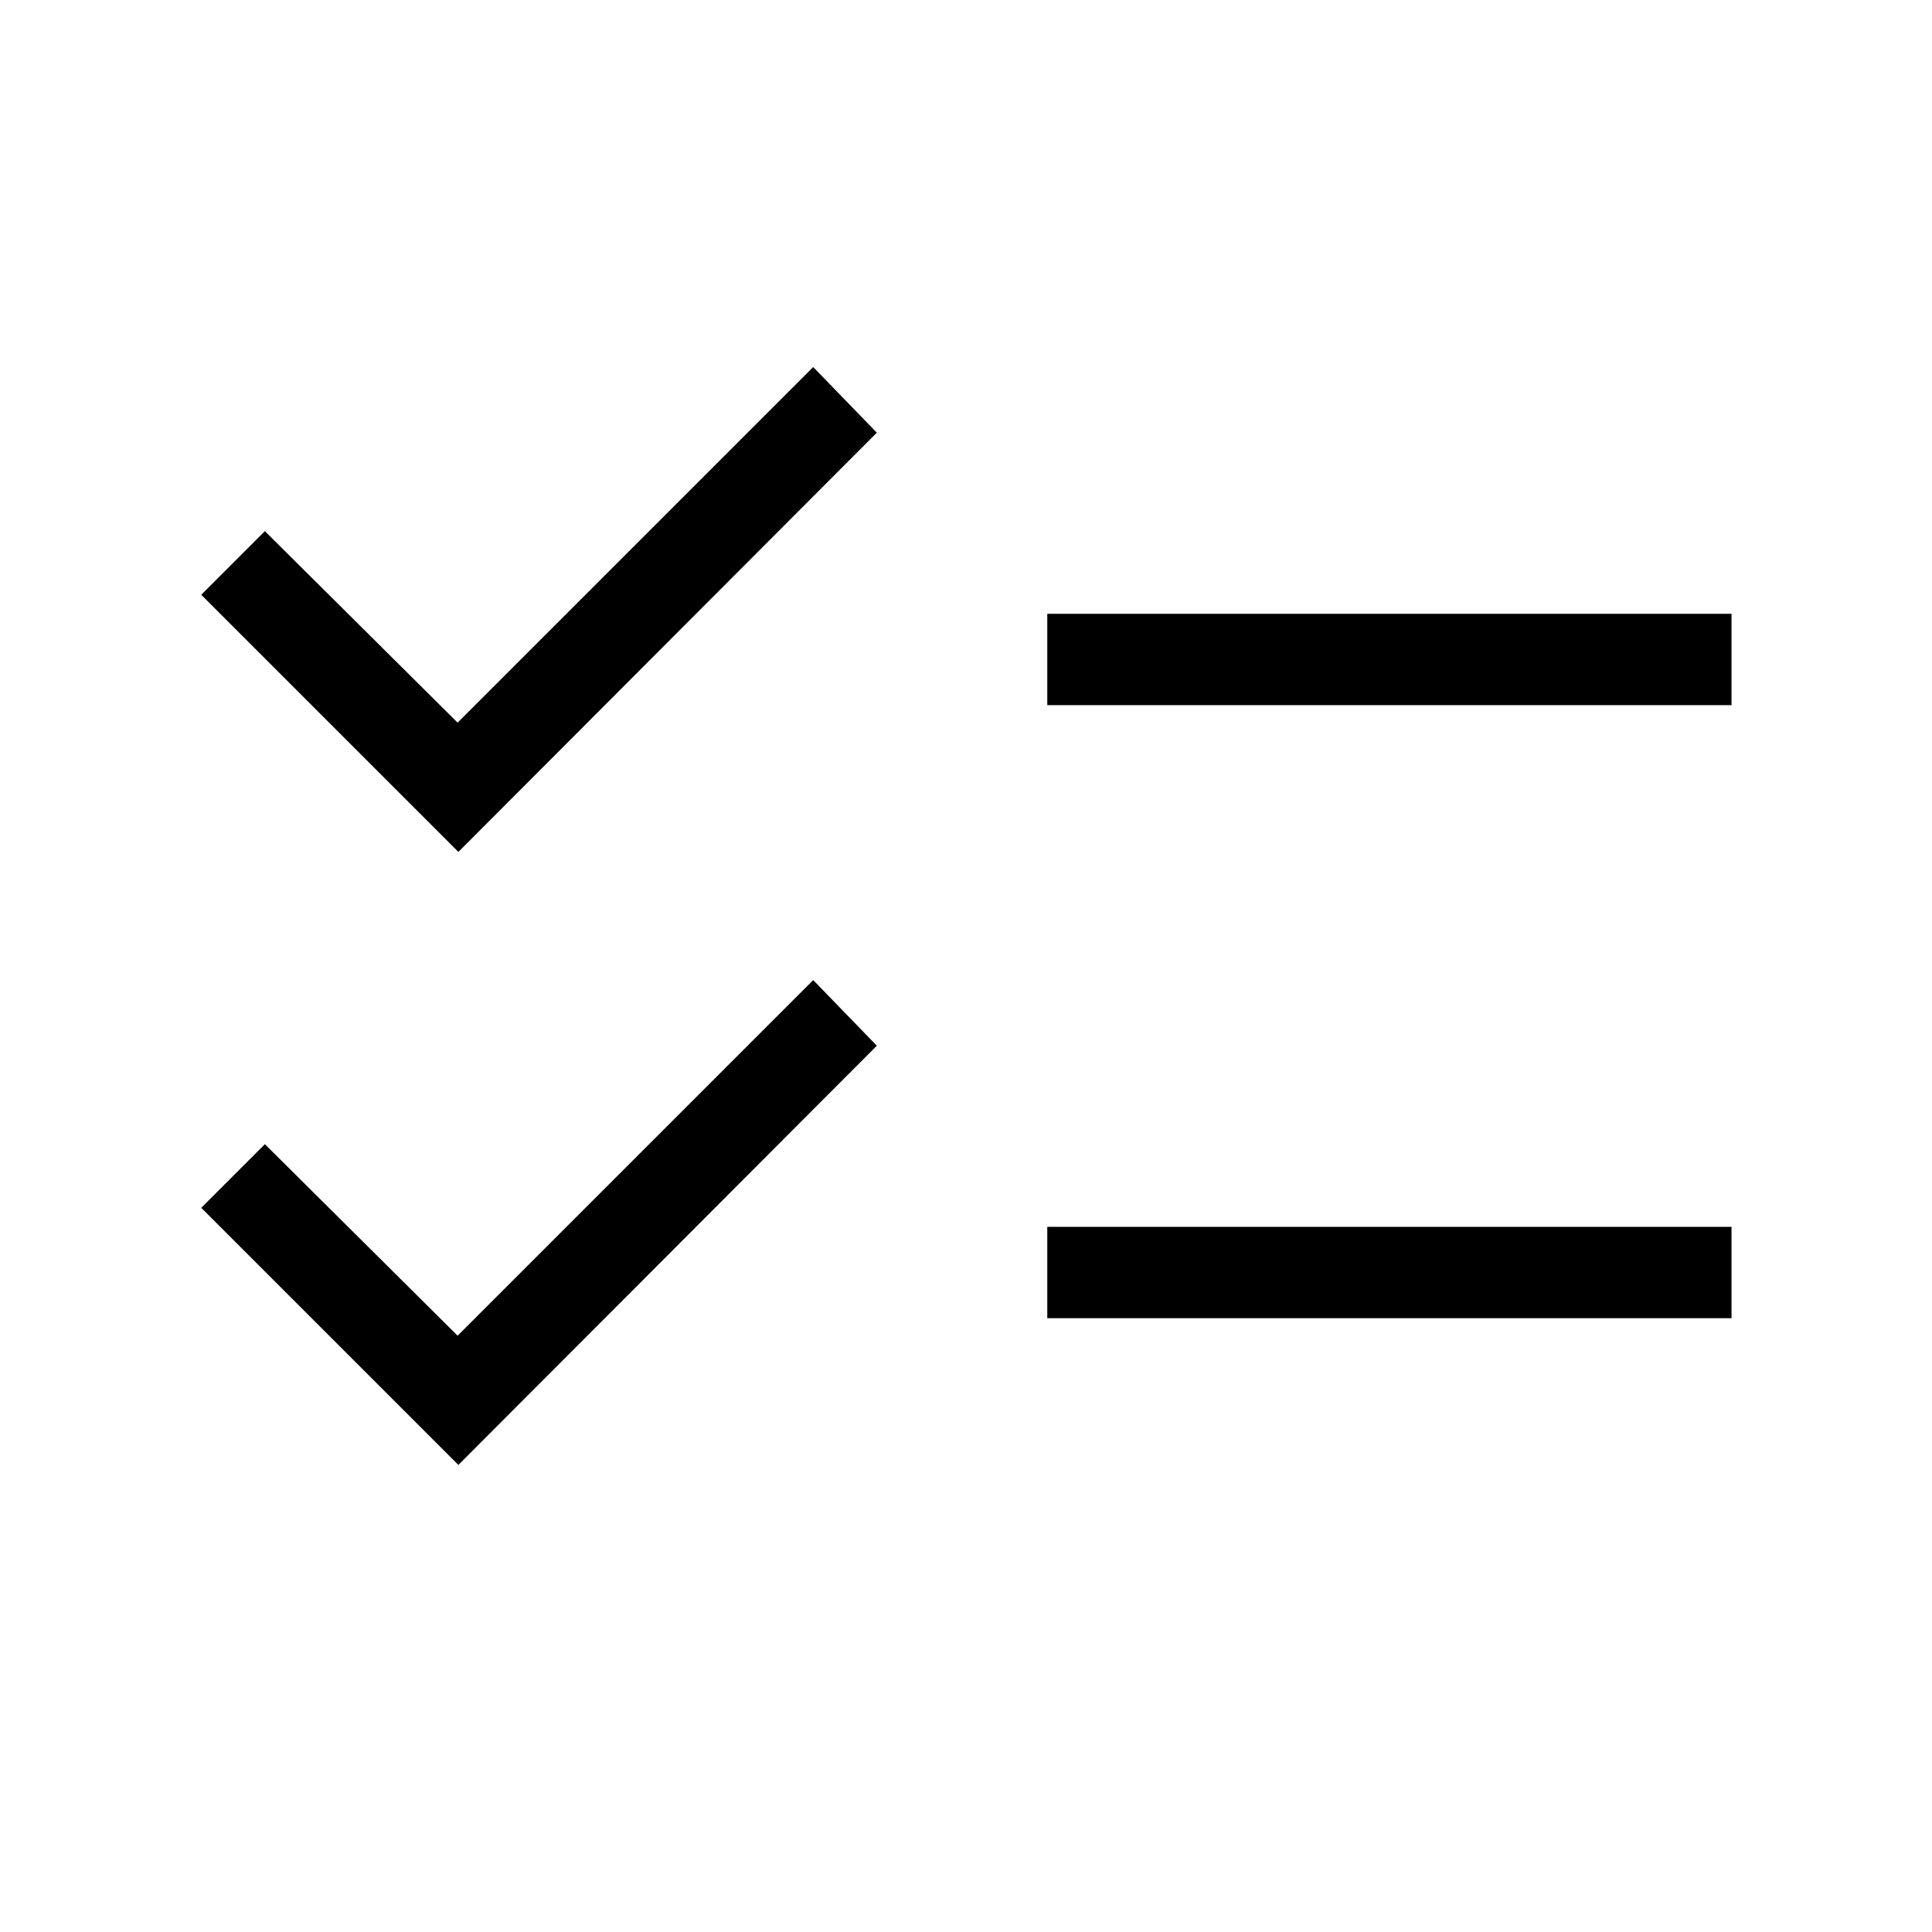
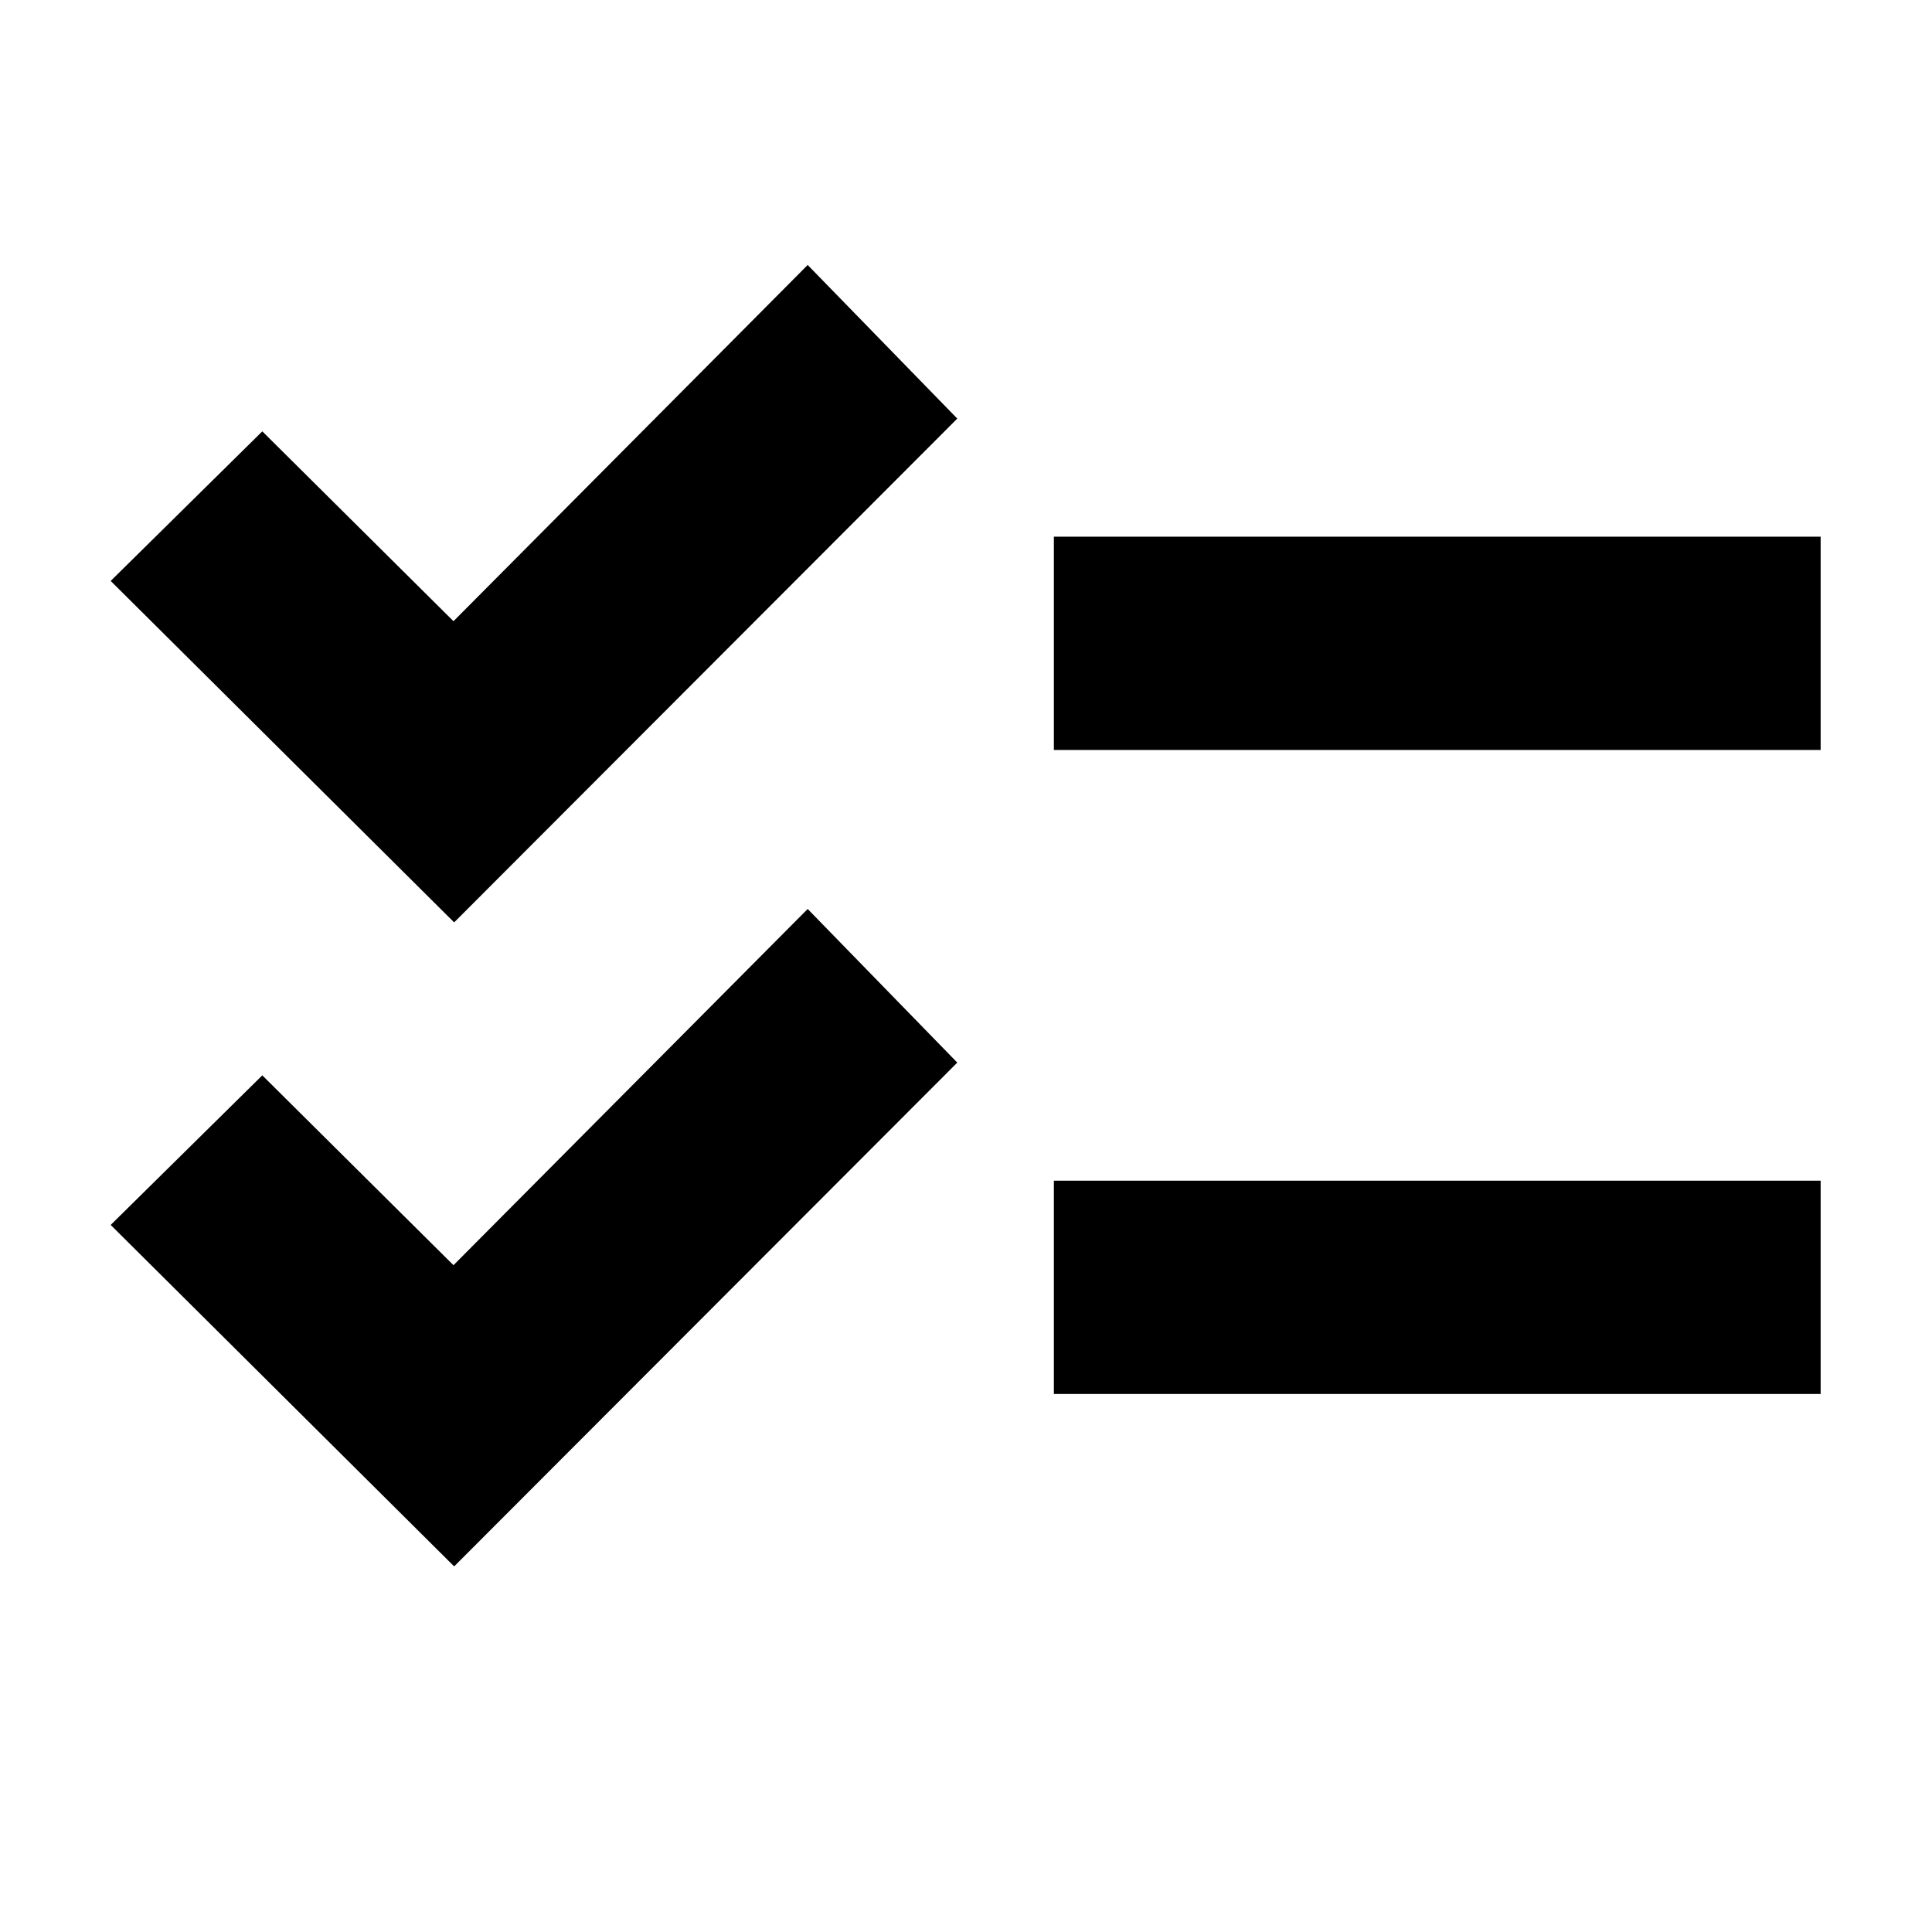
- <svg xmlns="http://www.w3.org/2000/svg" height="48" viewBox="0 -960 960 960" width="48">
-   <path d="M227.77-232.078 100.001-359.846l31.615-31.615 95.769 95.154L404.077-473l31.615 32.615L227.77-232.078Zm0-304.615L100.001-664.461l31.615-31.614 95.769 95.153 176.692-176.692 31.615 32.615L227.77-536.693Zm292.615 231.692v-45.384h339.998v45.384H520.385Zm0-304.614v-45.384h339.998v45.384H520.385Z" />
+ <svg xmlns="http://www.w3.org/2000/svg" height="40" viewBox="0 -960 960 960" width="40">
+   <path d="M225.667-181.667 55.001-351.334l75.332-74.332 95 94.333 176.001-177L475.666-432 225.667-181.667Zm0-320L55.001-671.334l75.332-74.332 95 94.333 176.001-177L475.666-752 225.667-501.667Zm298 234.333v-105.999h380.999v105.999H523.667Zm0-320v-105.999h380.999v105.999H523.667Z" />
</svg>
